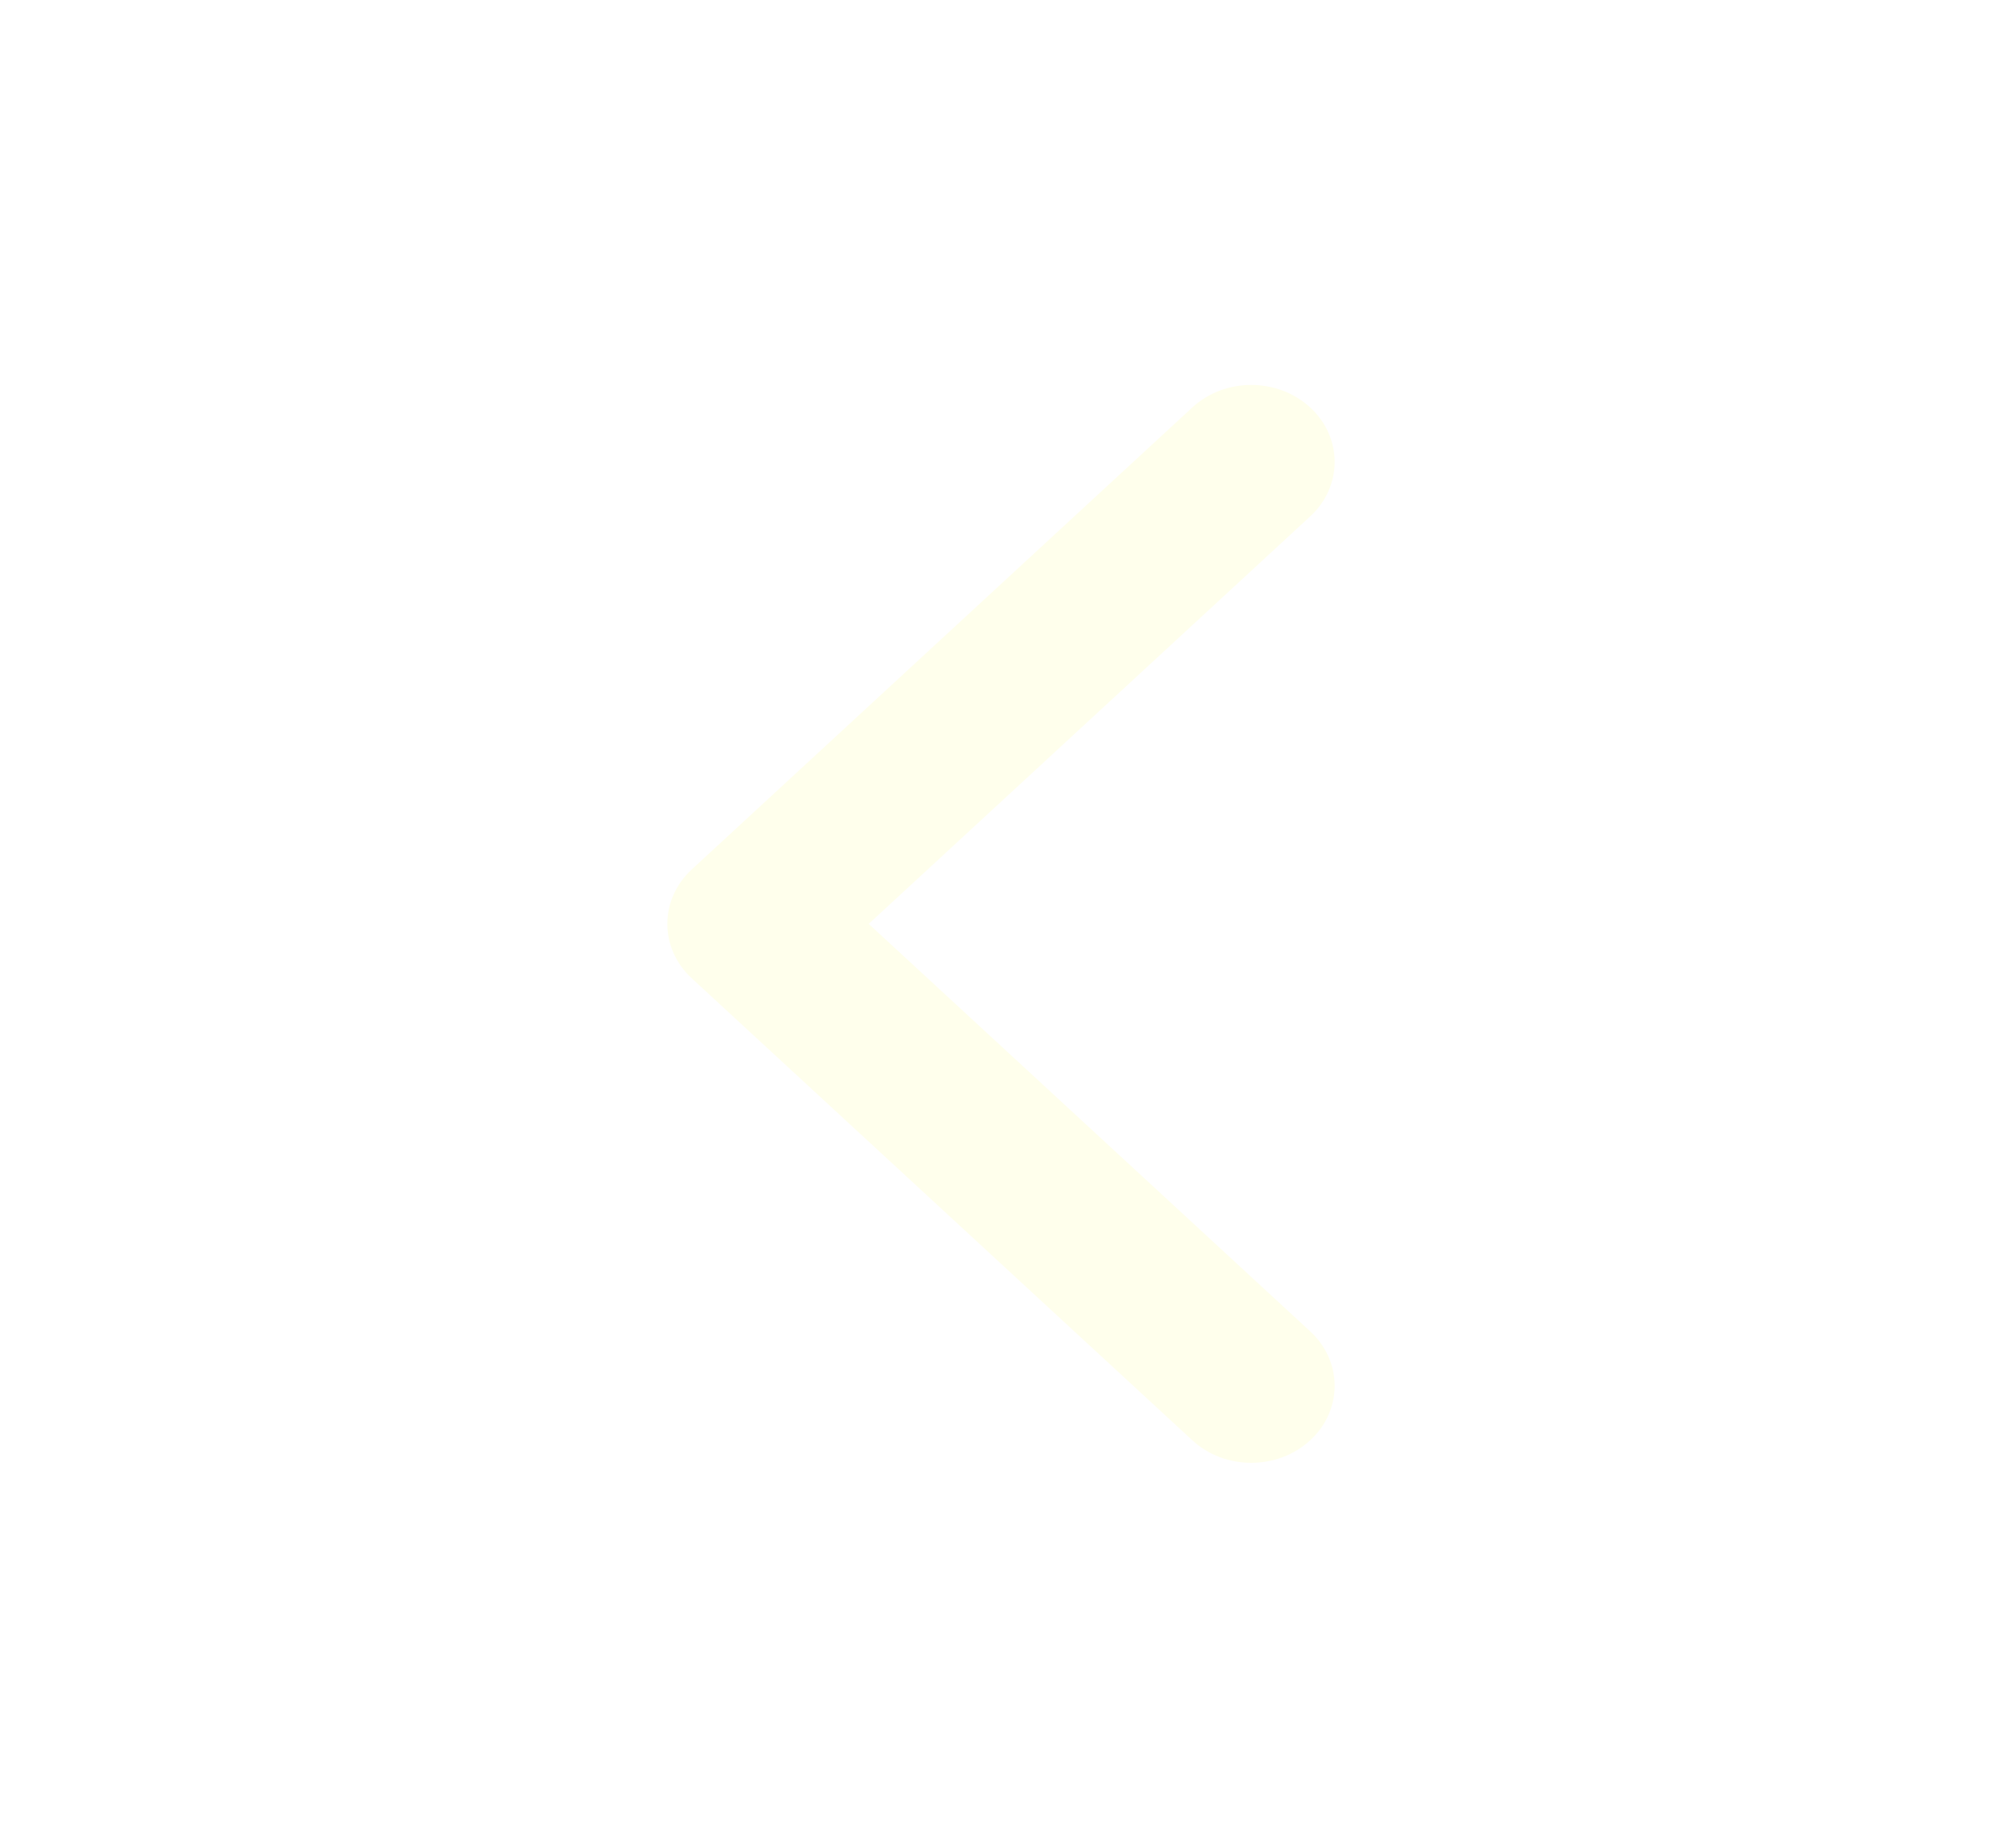
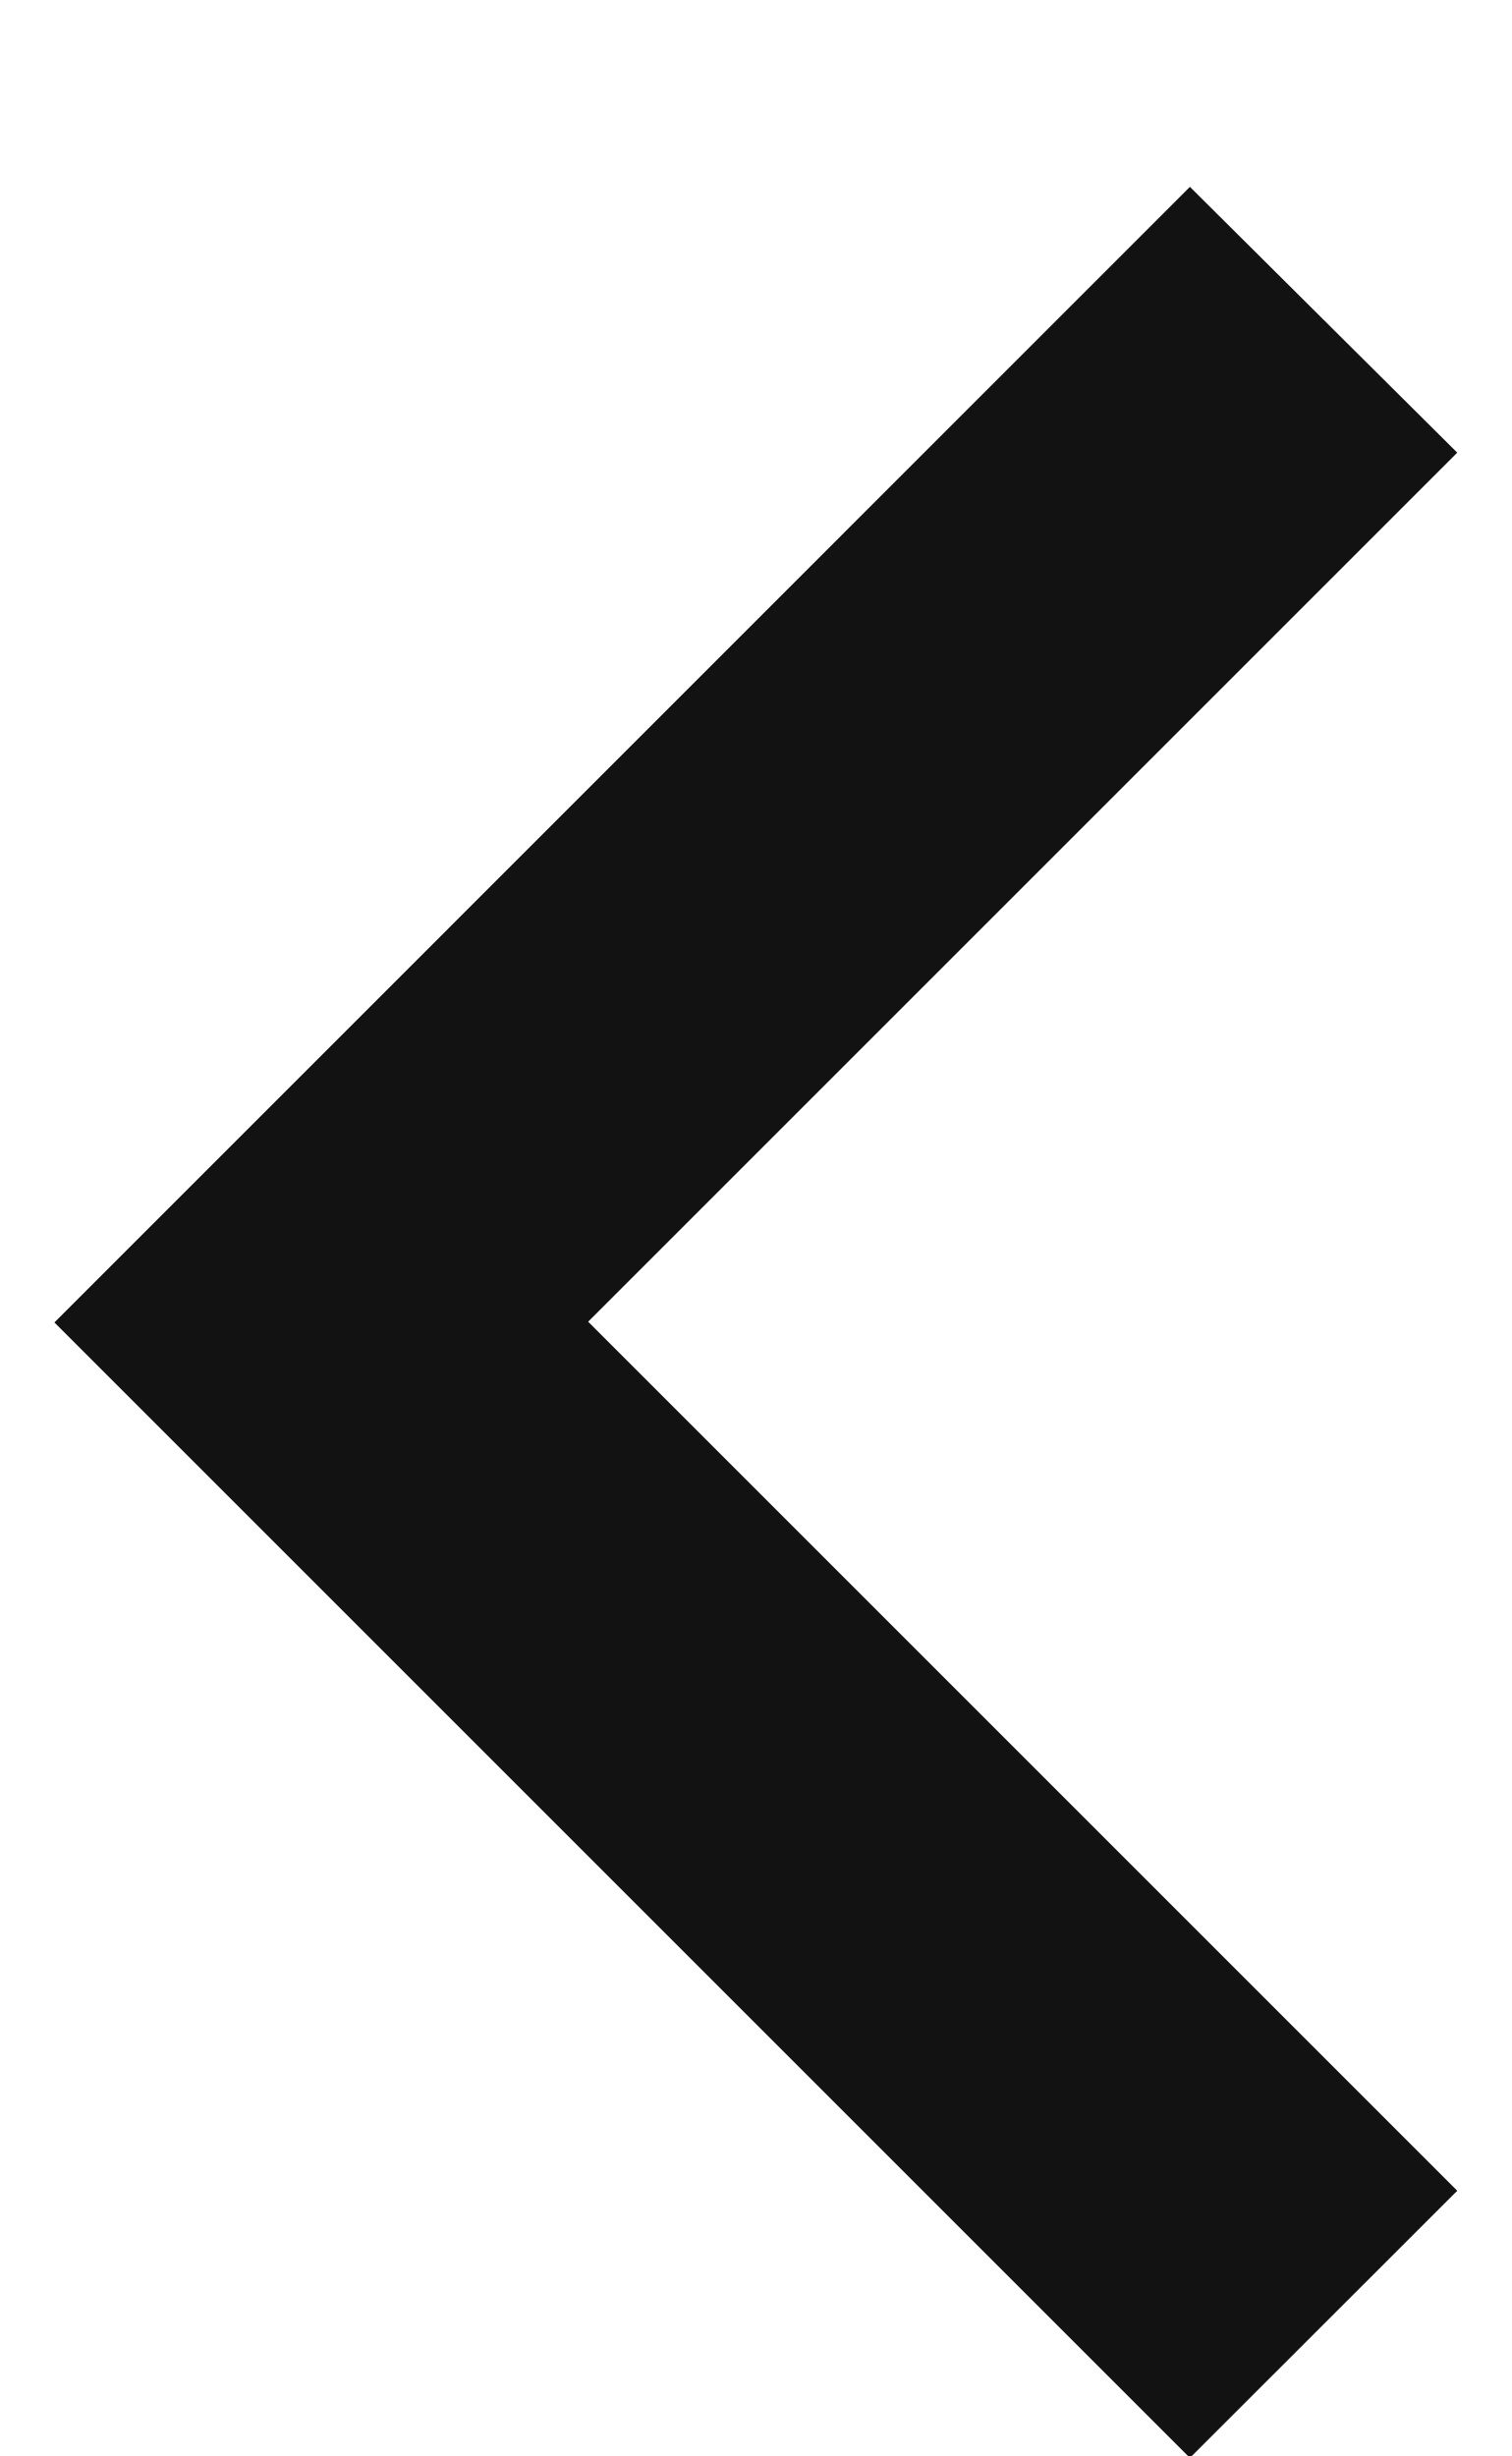
- <svg xmlns="http://www.w3.org/2000/svg" width="26" height="24" viewBox="0 0 26 24" fill="none">
-   <path fill-rule="evenodd" clip-rule="evenodd" d="M17.016 18.707C17.439 18.317 17.439 17.683 17.016 17.293L11.282 12L17.016 6.707C17.439 6.317 17.439 5.683 17.016 5.293C16.593 4.902 15.907 4.902 15.484 5.293L8.984 11.293C8.561 11.683 8.561 12.317 8.984 12.707L15.484 18.707C15.907 19.098 16.593 19.098 17.016 18.707Z" fill="#FFFFEC" />
+ <svg xmlns="http://www.w3.org/2000/svg" width="8" height="13" viewBox="0 0 8 13" fill="none">
+   <path d="M0.288 7L6.298 13.01L7.713 11.596L3.113 6.996L7.713 2.396L6.298 0.989L0.288 7Z" fill="#121213" />
</svg>
